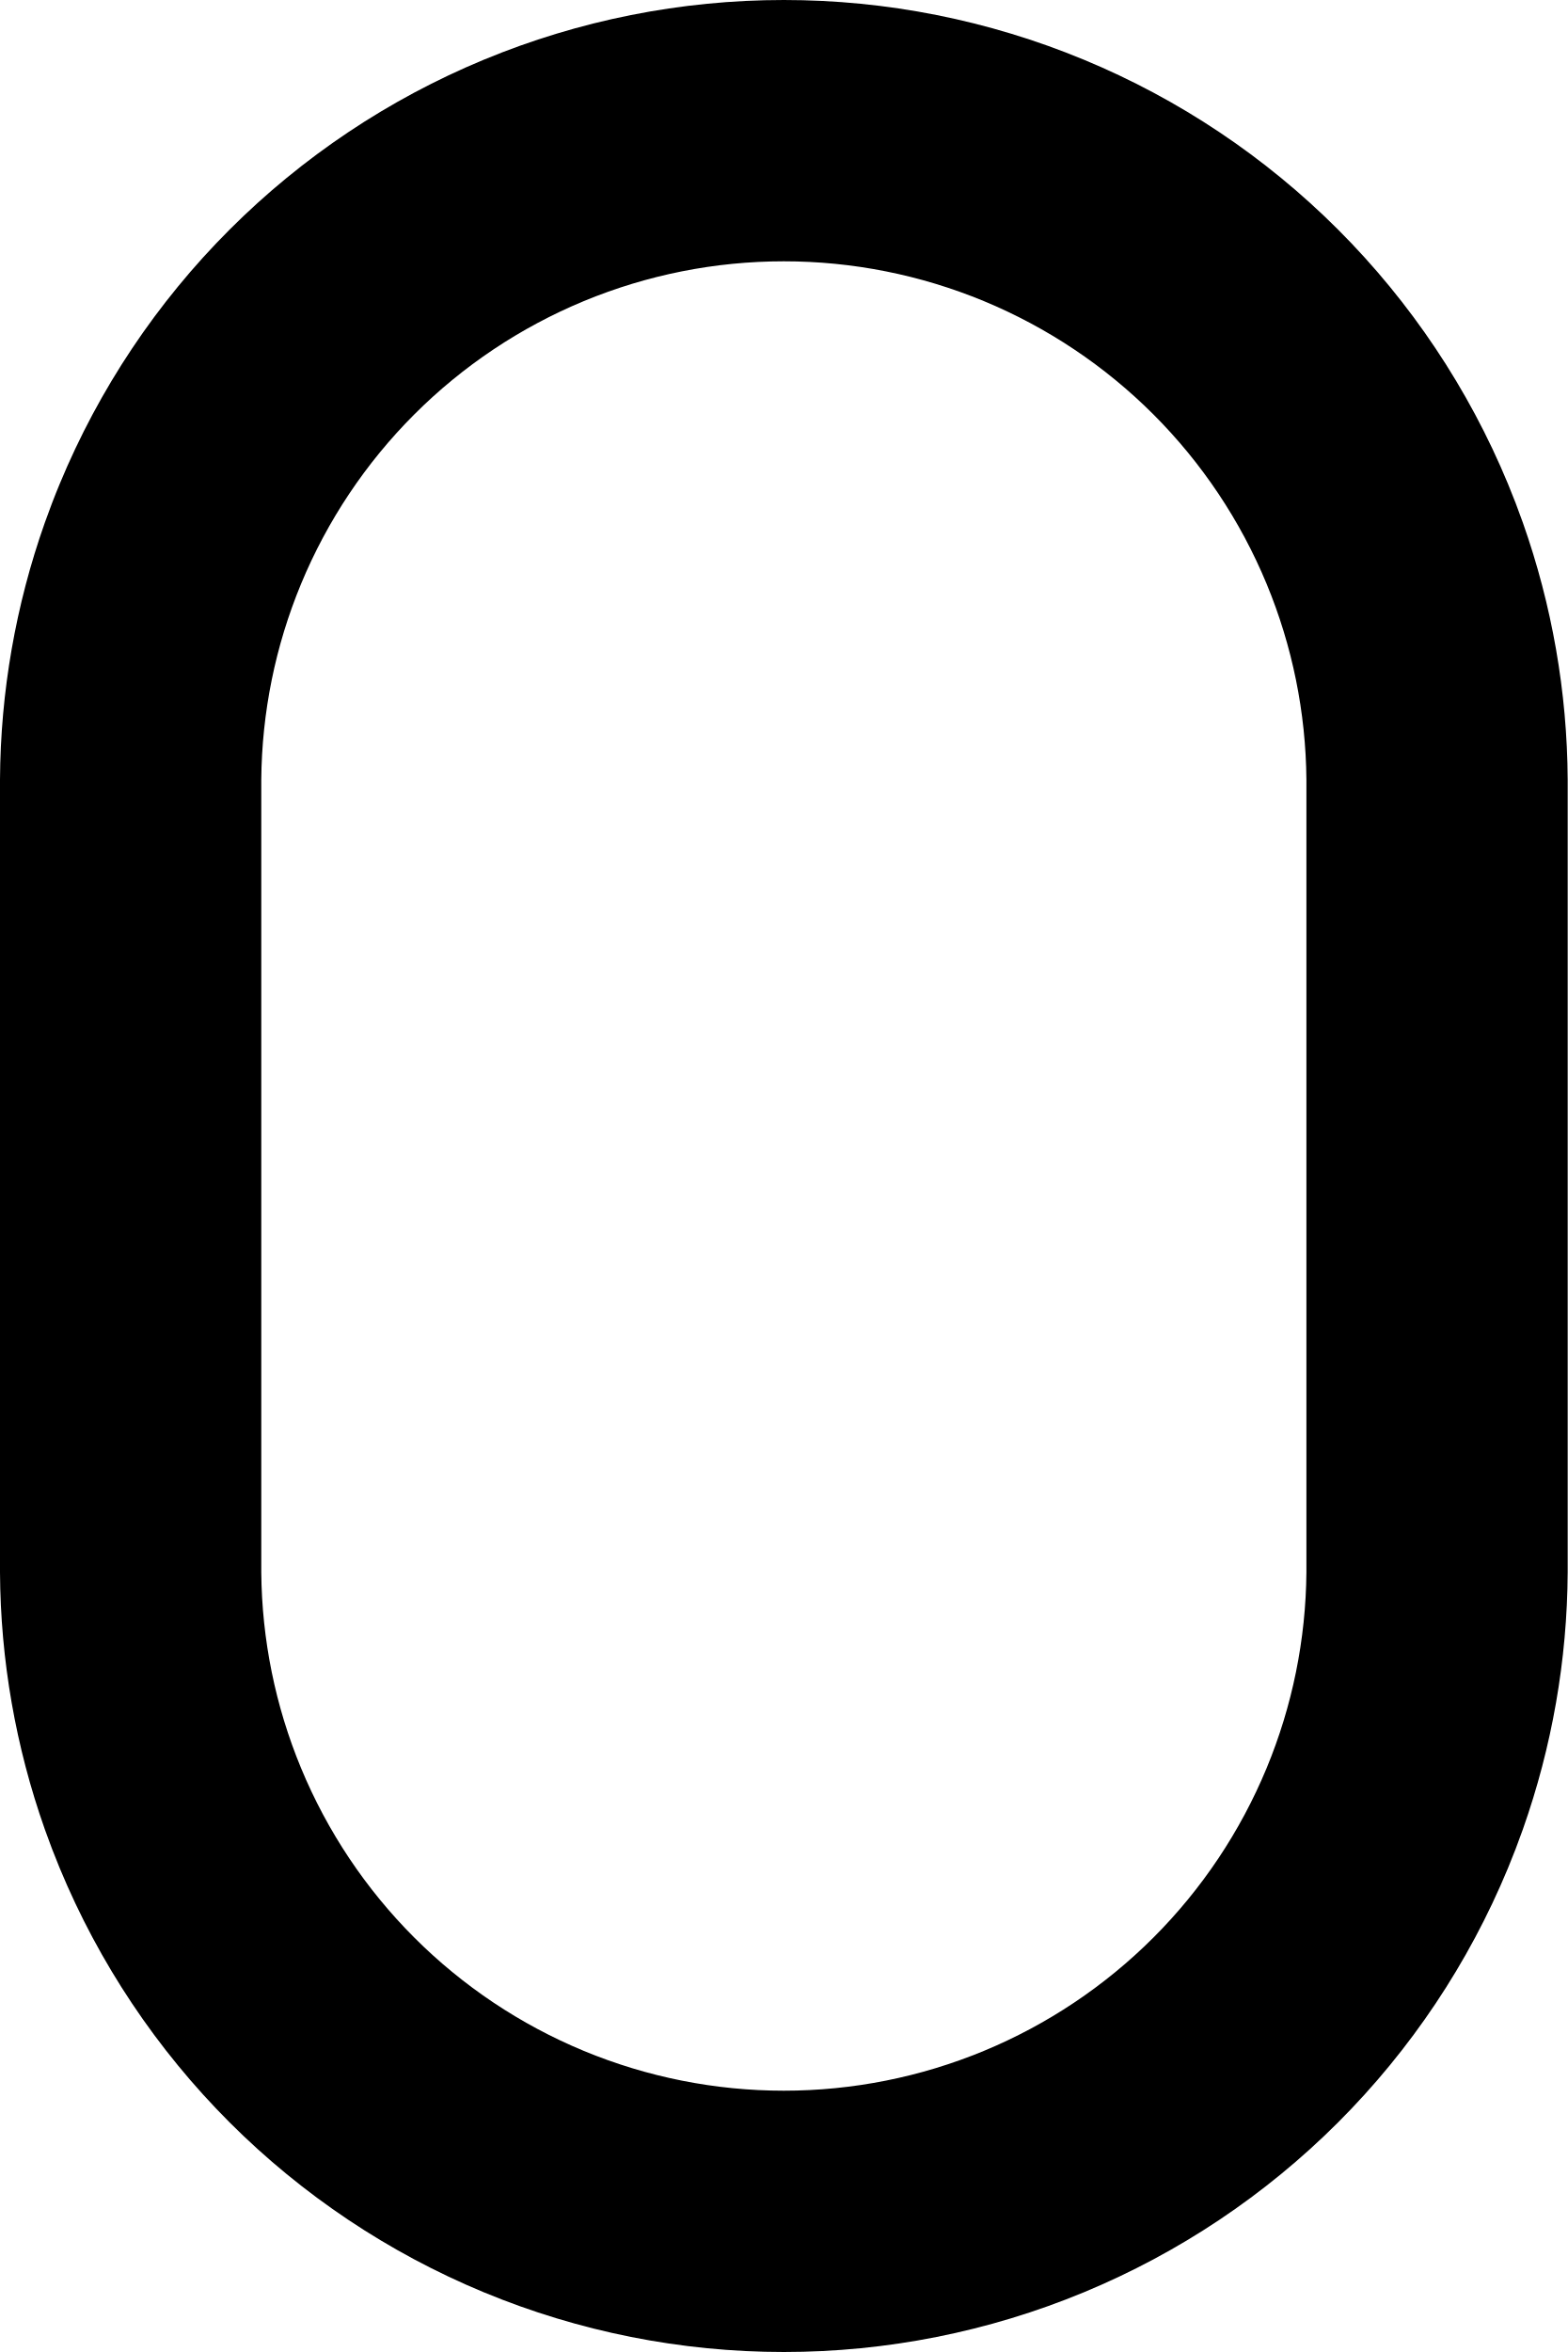
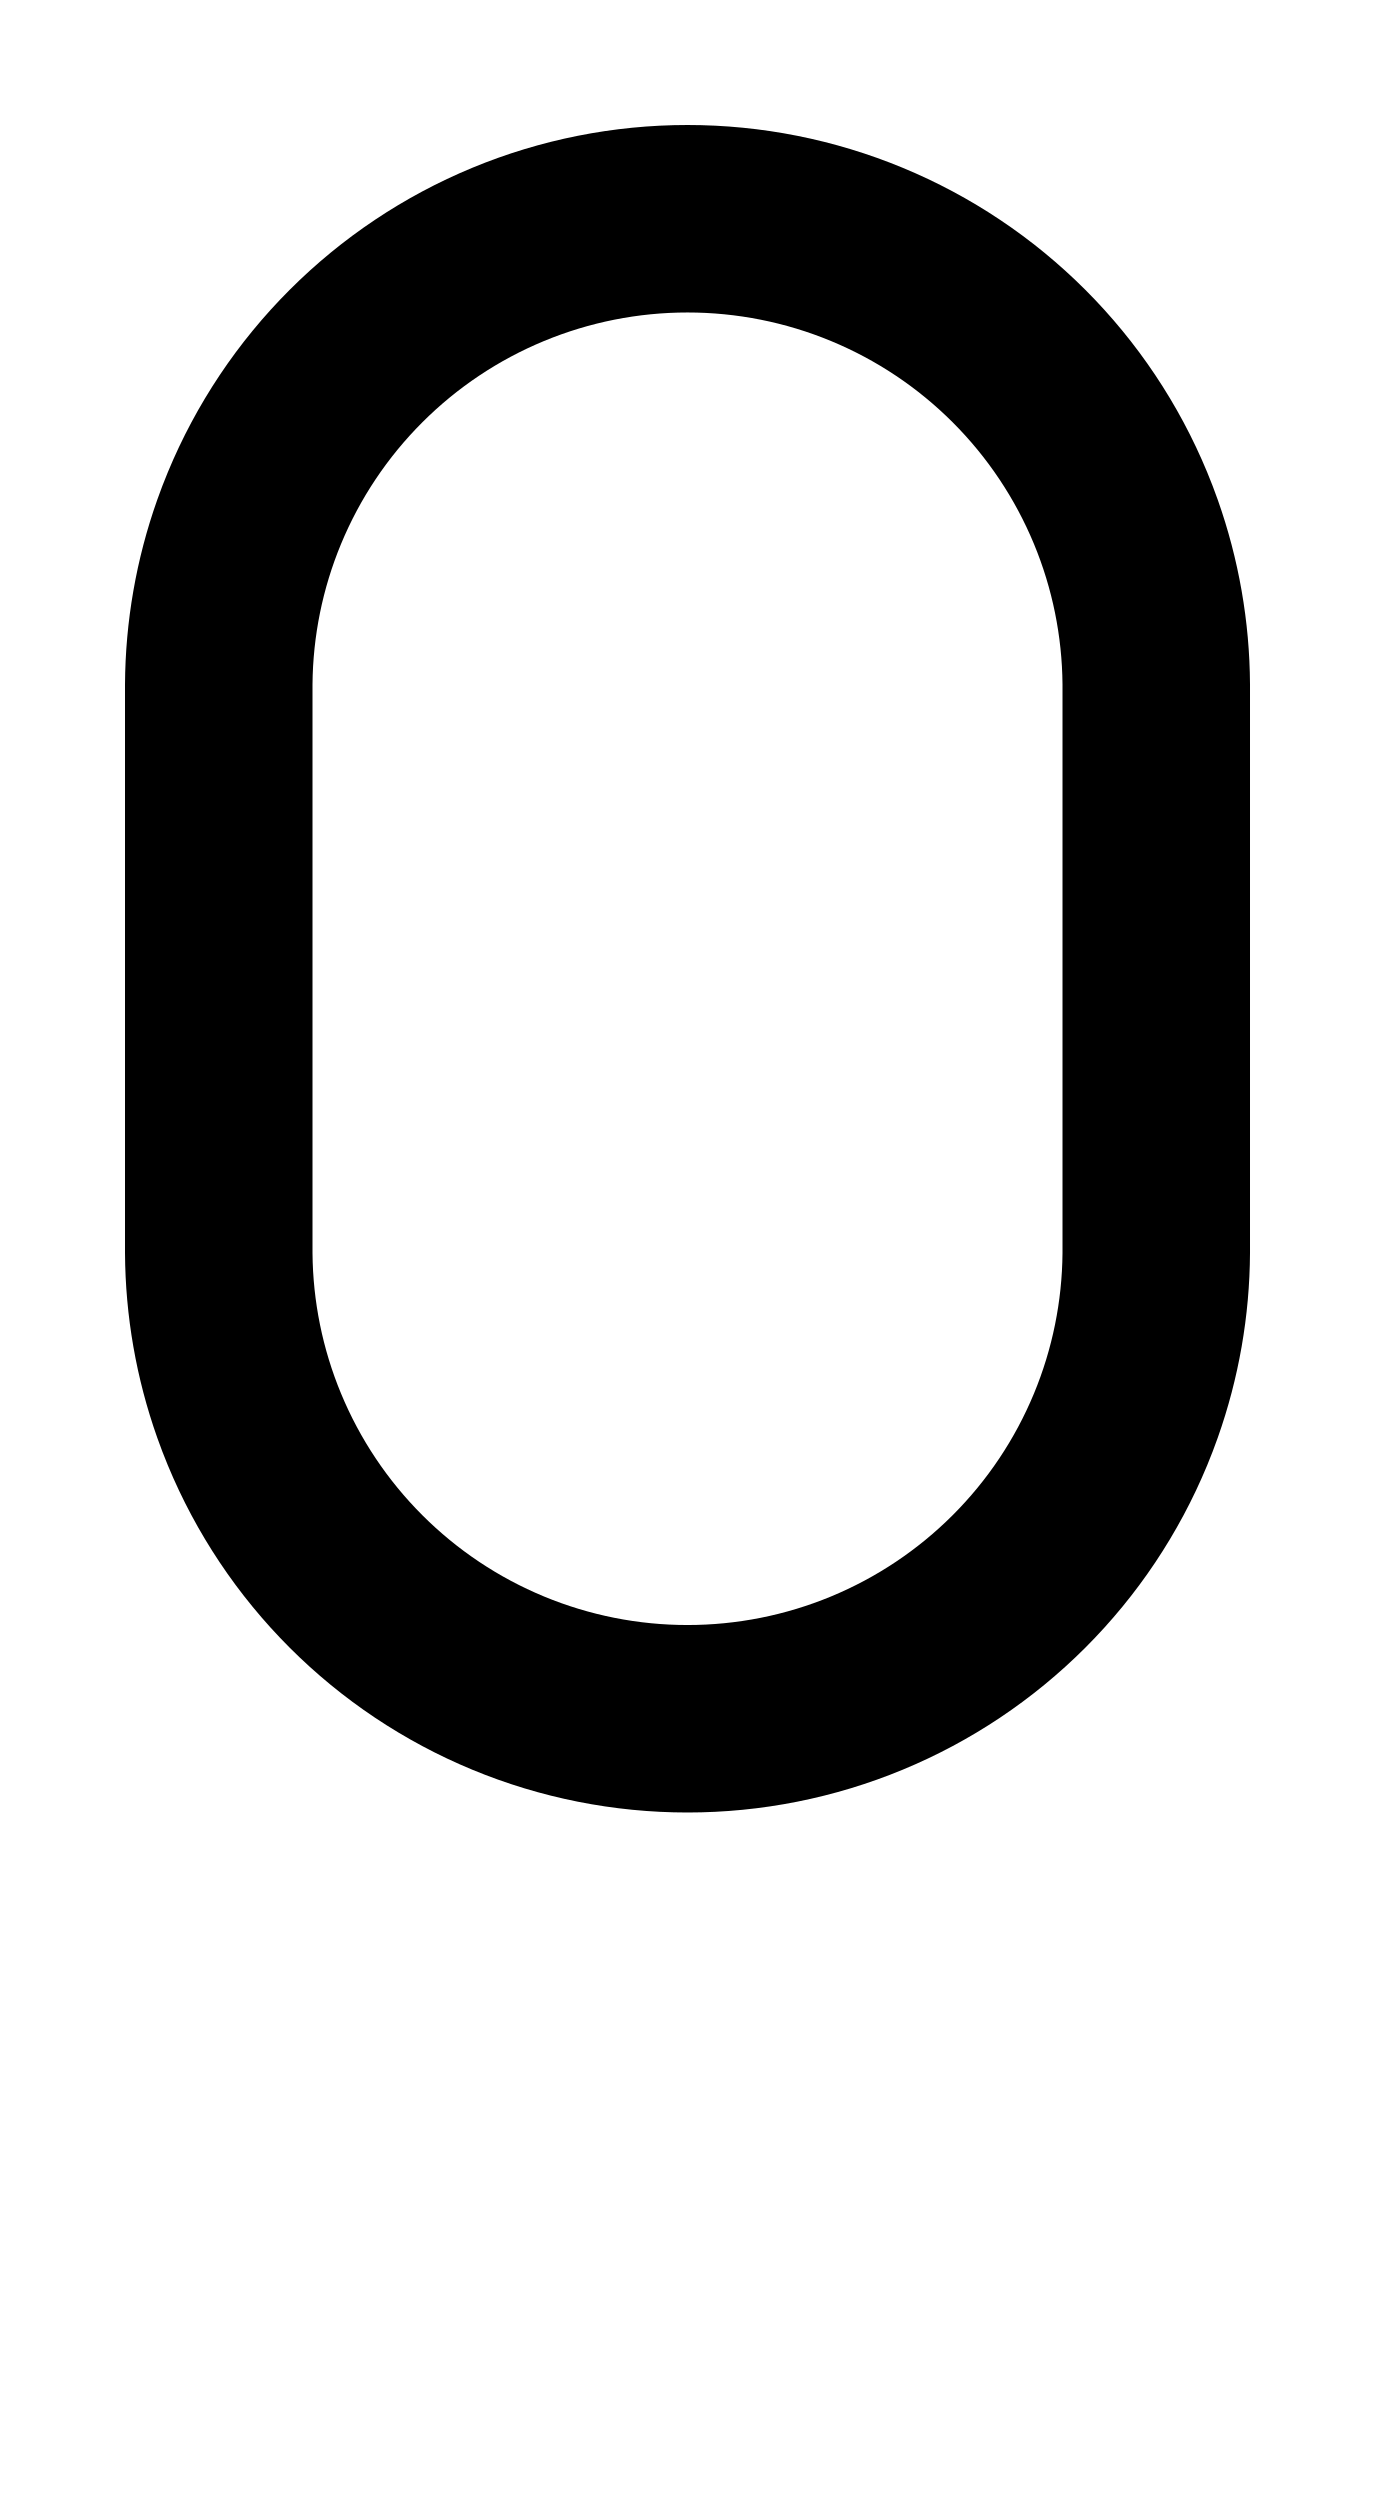
- <svg xmlns="http://www.w3.org/2000/svg" width="180" height="270" viewBox="0 0 180 270" fill="none">
-   <path fill-rule="evenodd" clip-rule="evenodd" d="M180 89.5C179.944 79.438 178.2 69.468 174.853 60C174.325 58.506 173.757 57.025 173.149 55.559C168.626 44.639 161.997 34.718 153.64 26.36C145.282 18.003 135.361 11.374 124.441 6.851C113.522 2.328 101.819 0 90 0C78.181 0 66.478 2.328 55.559 6.851C44.639 11.374 34.718 18.003 26.36 26.36C18.003 34.718 11.374 44.639 6.851 55.559C6.243 57.025 5.675 58.506 5.147 60C1.8 69.468 0.056 79.438 0 89.5L-0 89.624L0 90V180L-0 180.325L0 180.5C0.056 190.562 1.8 200.533 5.147 210C5.675 211.494 6.243 212.975 6.851 214.441C11.374 225.361 18.003 235.282 26.36 243.64C34.718 251.997 44.639 258.626 55.559 263.149C66.478 267.672 78.181 270 90 270C101.819 270 113.522 267.672 124.441 263.149C135.361 258.626 145.282 251.997 153.64 243.64C161.997 235.282 168.626 225.361 173.149 214.441C173.757 212.975 174.325 211.494 174.853 210C178.2 200.533 179.944 190.562 180 180.5C180.001 180.389 180 180.278 180 180.167L180 180V90C180 89.833 180.001 89.667 180 89.5ZM34.564 67.038C31.612 74.164 30.064 81.79 30 89.5V180.5C30.064 188.21 31.612 195.836 34.564 202.962C37.58 210.242 41.999 216.857 47.571 222.429C53.143 228.001 59.758 232.42 67.038 235.436C74.318 238.451 82.12 240.003 90 240.003C97.88 240.003 105.682 238.451 112.962 235.436C120.242 232.42 126.857 228.001 132.429 222.429C138.001 216.857 142.42 210.242 145.436 202.962C148.388 195.836 149.936 188.21 150 180.5V89.5C149.936 81.79 148.388 74.164 145.436 67.038C142.42 59.758 138.001 53.143 132.429 47.571C126.857 41.999 120.242 37.58 112.962 34.564C105.682 31.549 97.88 29.997 90 29.997C82.12 29.997 74.318 31.549 67.038 34.564C59.758 37.58 53.143 41.999 47.571 47.571C41.999 53.143 37.58 59.758 34.564 67.038Z" fill="black" />
+ <svg xmlns="http://www.w3.org/2000/svg" width="550" height="1000" viewBox="0 0 550 1000" fill="none">
+   <path fill-rule="evenodd" clip-rule="evenodd" d="M500.001 273.75C499.861 248.596 495.502 223.669 487.133 200C485.813 196.266 484.393 192.563 482.874 188.896C471.567 161.598 454.993 136.794 434.1 115.901C413.207 95.008 388.403 78.434 361.105 67.127C333.807 55.82 304.548 50 275.001 50C245.454 50 216.196 55.82 188.898 67.127C161.599 78.434 136.796 95.008 115.902 115.901C95.009 136.794 78.436 161.598 67.128 188.896C65.609 192.563 64.189 196.266 62.869 200C54.501 223.669 50.141 248.596 50.001 273.75L50 274.061L50.001 275V500L50 500.812L50.001 501.25C50.141 526.404 54.501 551.331 62.869 575C64.189 578.734 65.609 582.437 67.128 586.104C78.436 613.402 95.009 638.206 115.902 659.099C136.796 679.992 161.599 696.566 188.898 707.873C216.196 719.18 245.454 725 275.001 725C304.548 725 333.807 719.18 361.105 707.873C388.403 696.566 413.207 679.992 434.1 659.099C454.993 638.206 471.567 613.402 482.874 586.104C484.393 582.437 485.813 578.734 487.133 575C495.502 551.331 499.861 526.404 500.001 501.25C500.003 500.972 500.002 500.694 500.002 500.417L500.001 500V275C500.001 274.583 500.004 274.167 500.001 273.75ZM136.412 217.594C129.032 235.409 125.162 254.476 125.001 273.75V501.25C125.162 520.524 129.032 539.591 136.412 557.406C143.95 575.606 154.999 592.142 168.929 606.072C182.859 620.002 199.396 631.051 217.595 638.59C235.795 646.128 255.302 650.008 275.001 650.008C294.7 650.008 314.207 646.128 332.407 638.59C350.607 631.051 367.144 620.002 381.073 606.072C395.003 592.143 406.052 575.606 413.591 557.406C420.97 539.591 424.841 520.524 425.001 501.25V273.75C424.841 254.476 420.97 235.409 413.591 217.594C406.052 199.394 395.003 182.858 381.073 168.928C367.144 154.998 350.607 143.949 332.407 136.41C314.207 128.872 294.7 124.992 275.001 124.992C255.302 124.992 235.795 128.872 217.595 136.41C199.396 143.949 182.859 154.998 168.929 168.928C154.999 182.858 143.95 199.394 136.412 217.594Z" fill="black" />
</svg>
